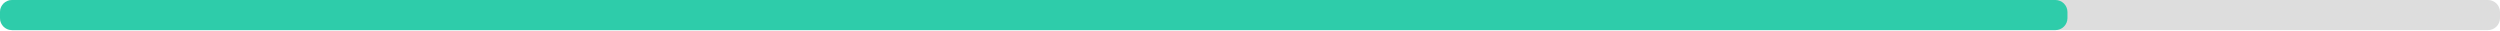
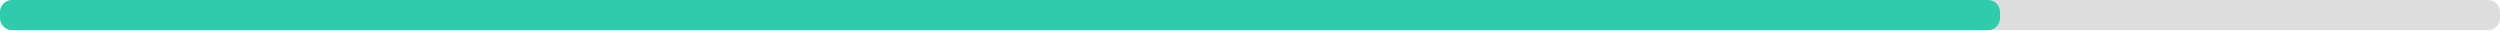
<svg xmlns="http://www.w3.org/2000/svg" width="830" height="10">
  <g>
    <rect style="fill: #ddd;" height="10" width="830" rx="4" y="0" x="0" />
-     <rect style="fill: #2eccaa;" height="10" width="686.4" rx="4" y="0" x="0" />
+     <rect style="fill: #2eccaa;" height="10" width="664" rx="4" y="0" x="0" />
  </g>
</svg>
